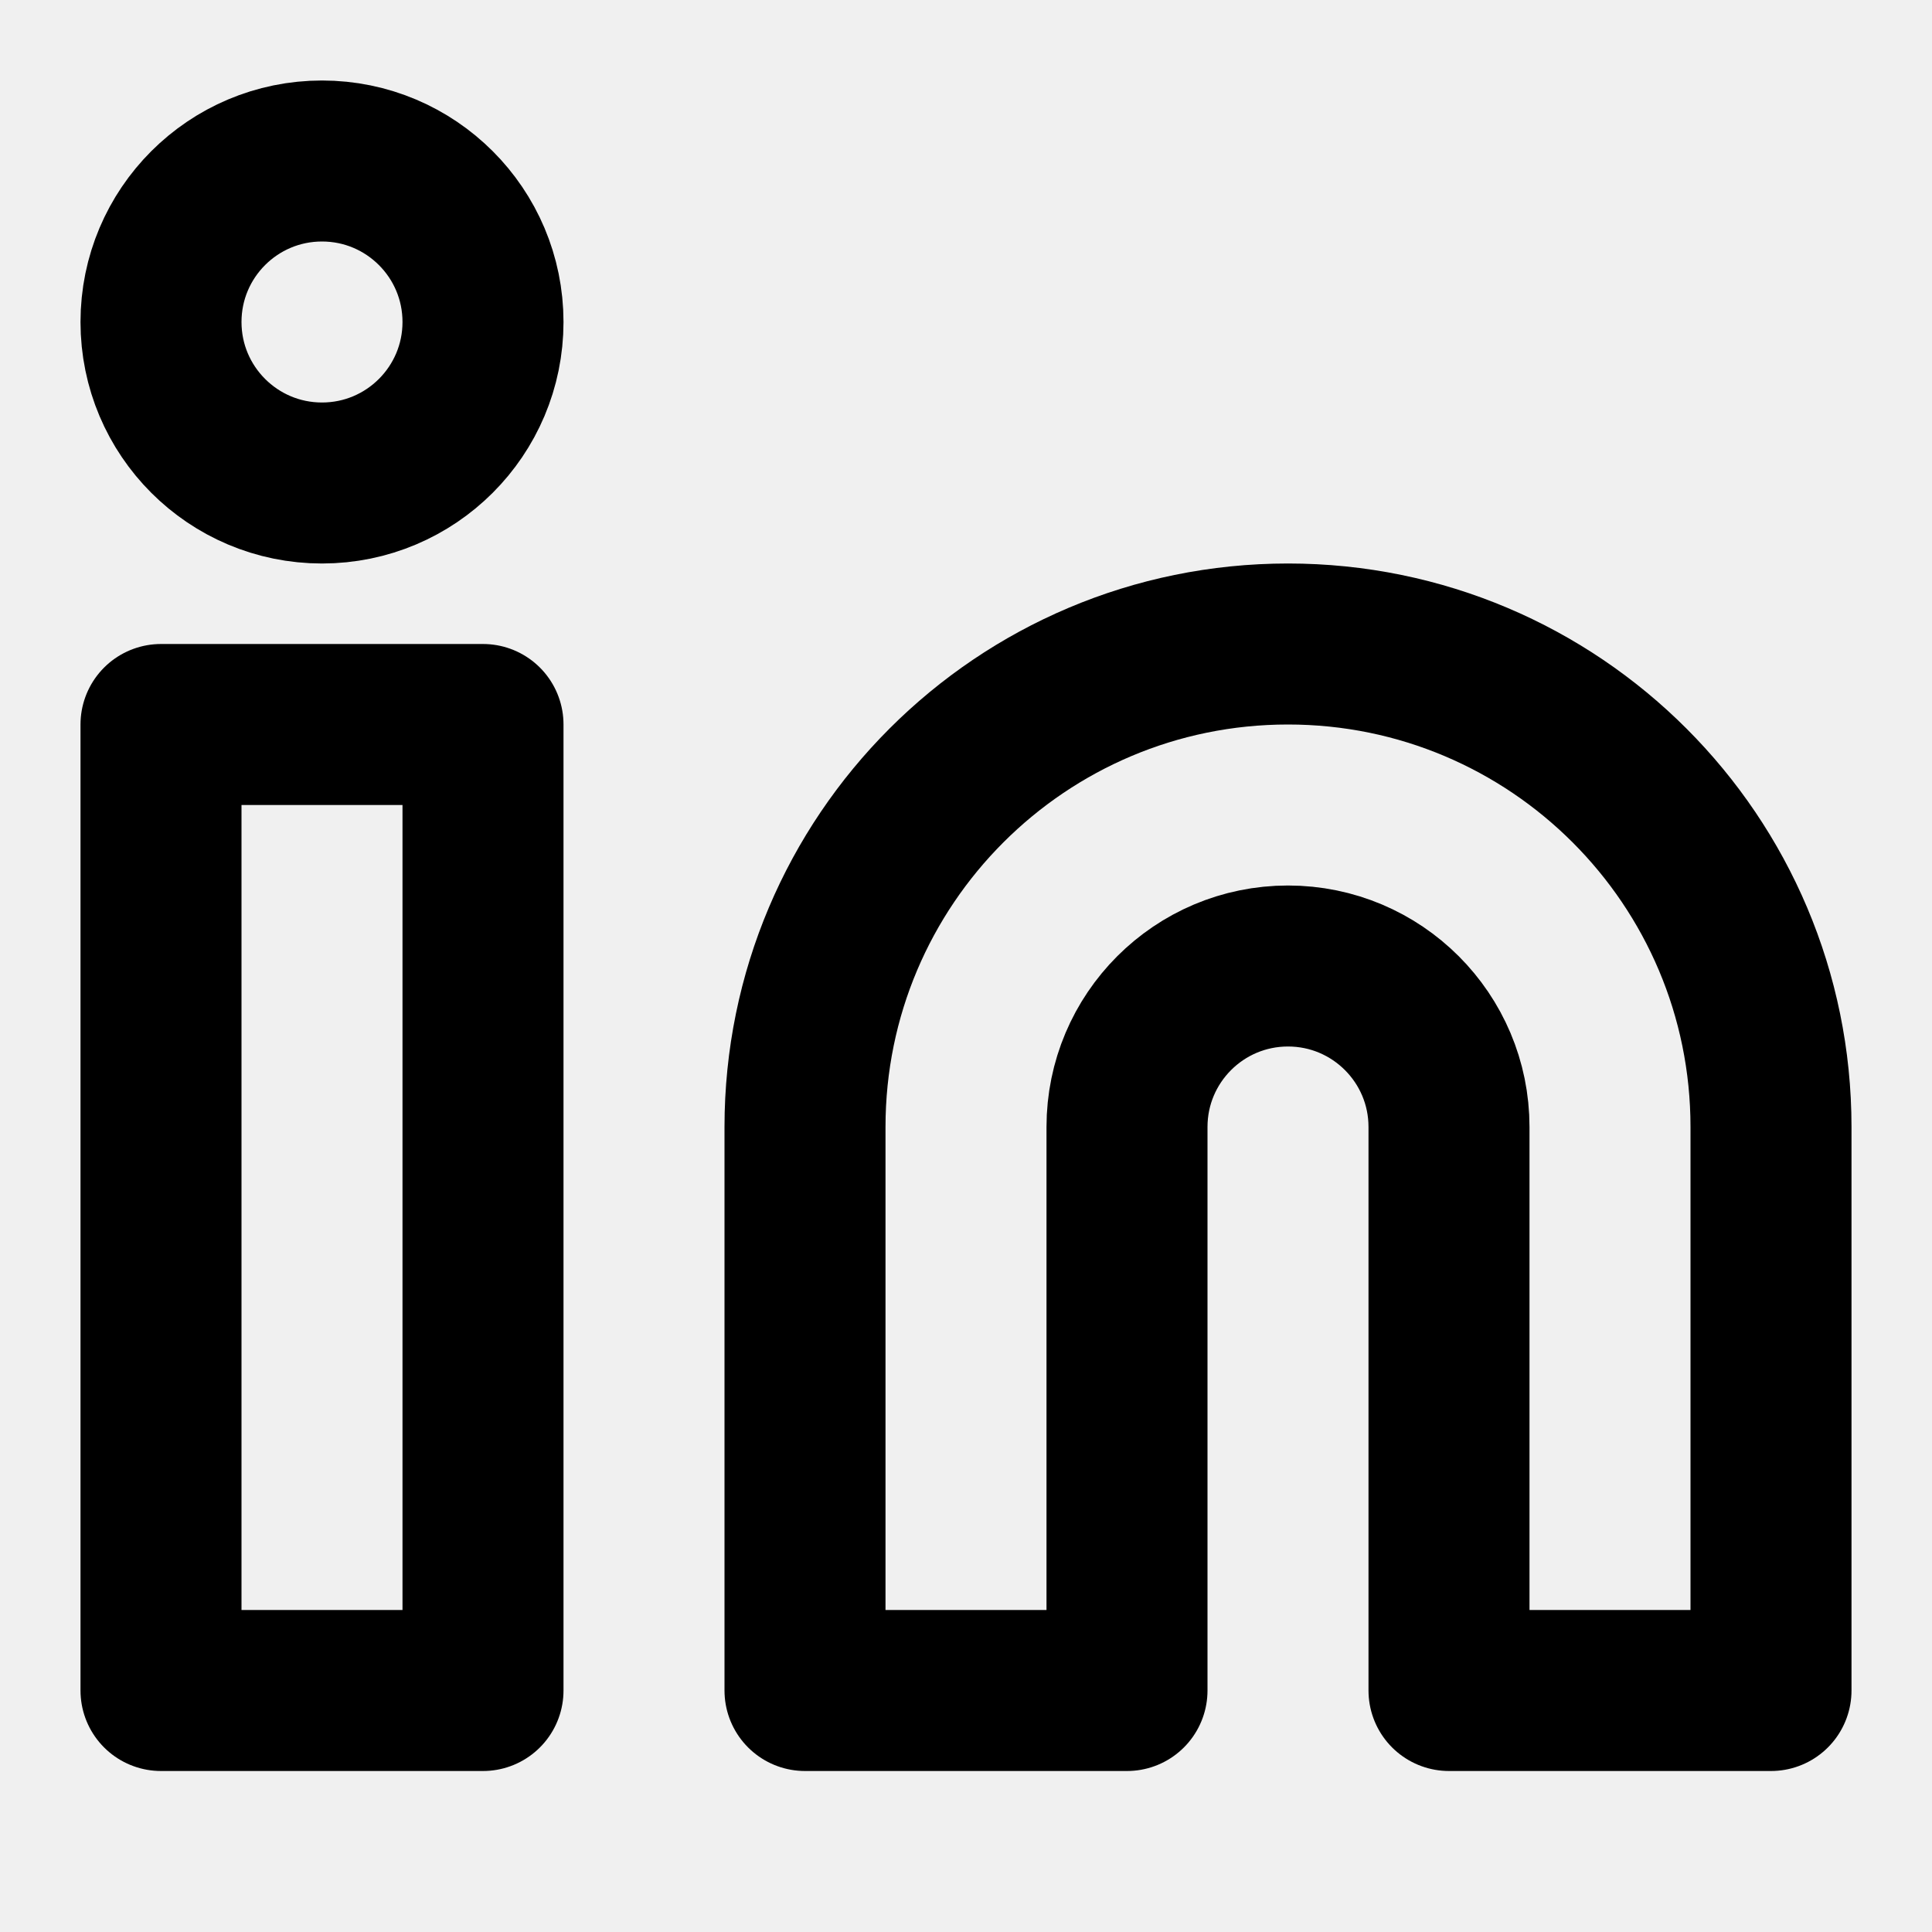
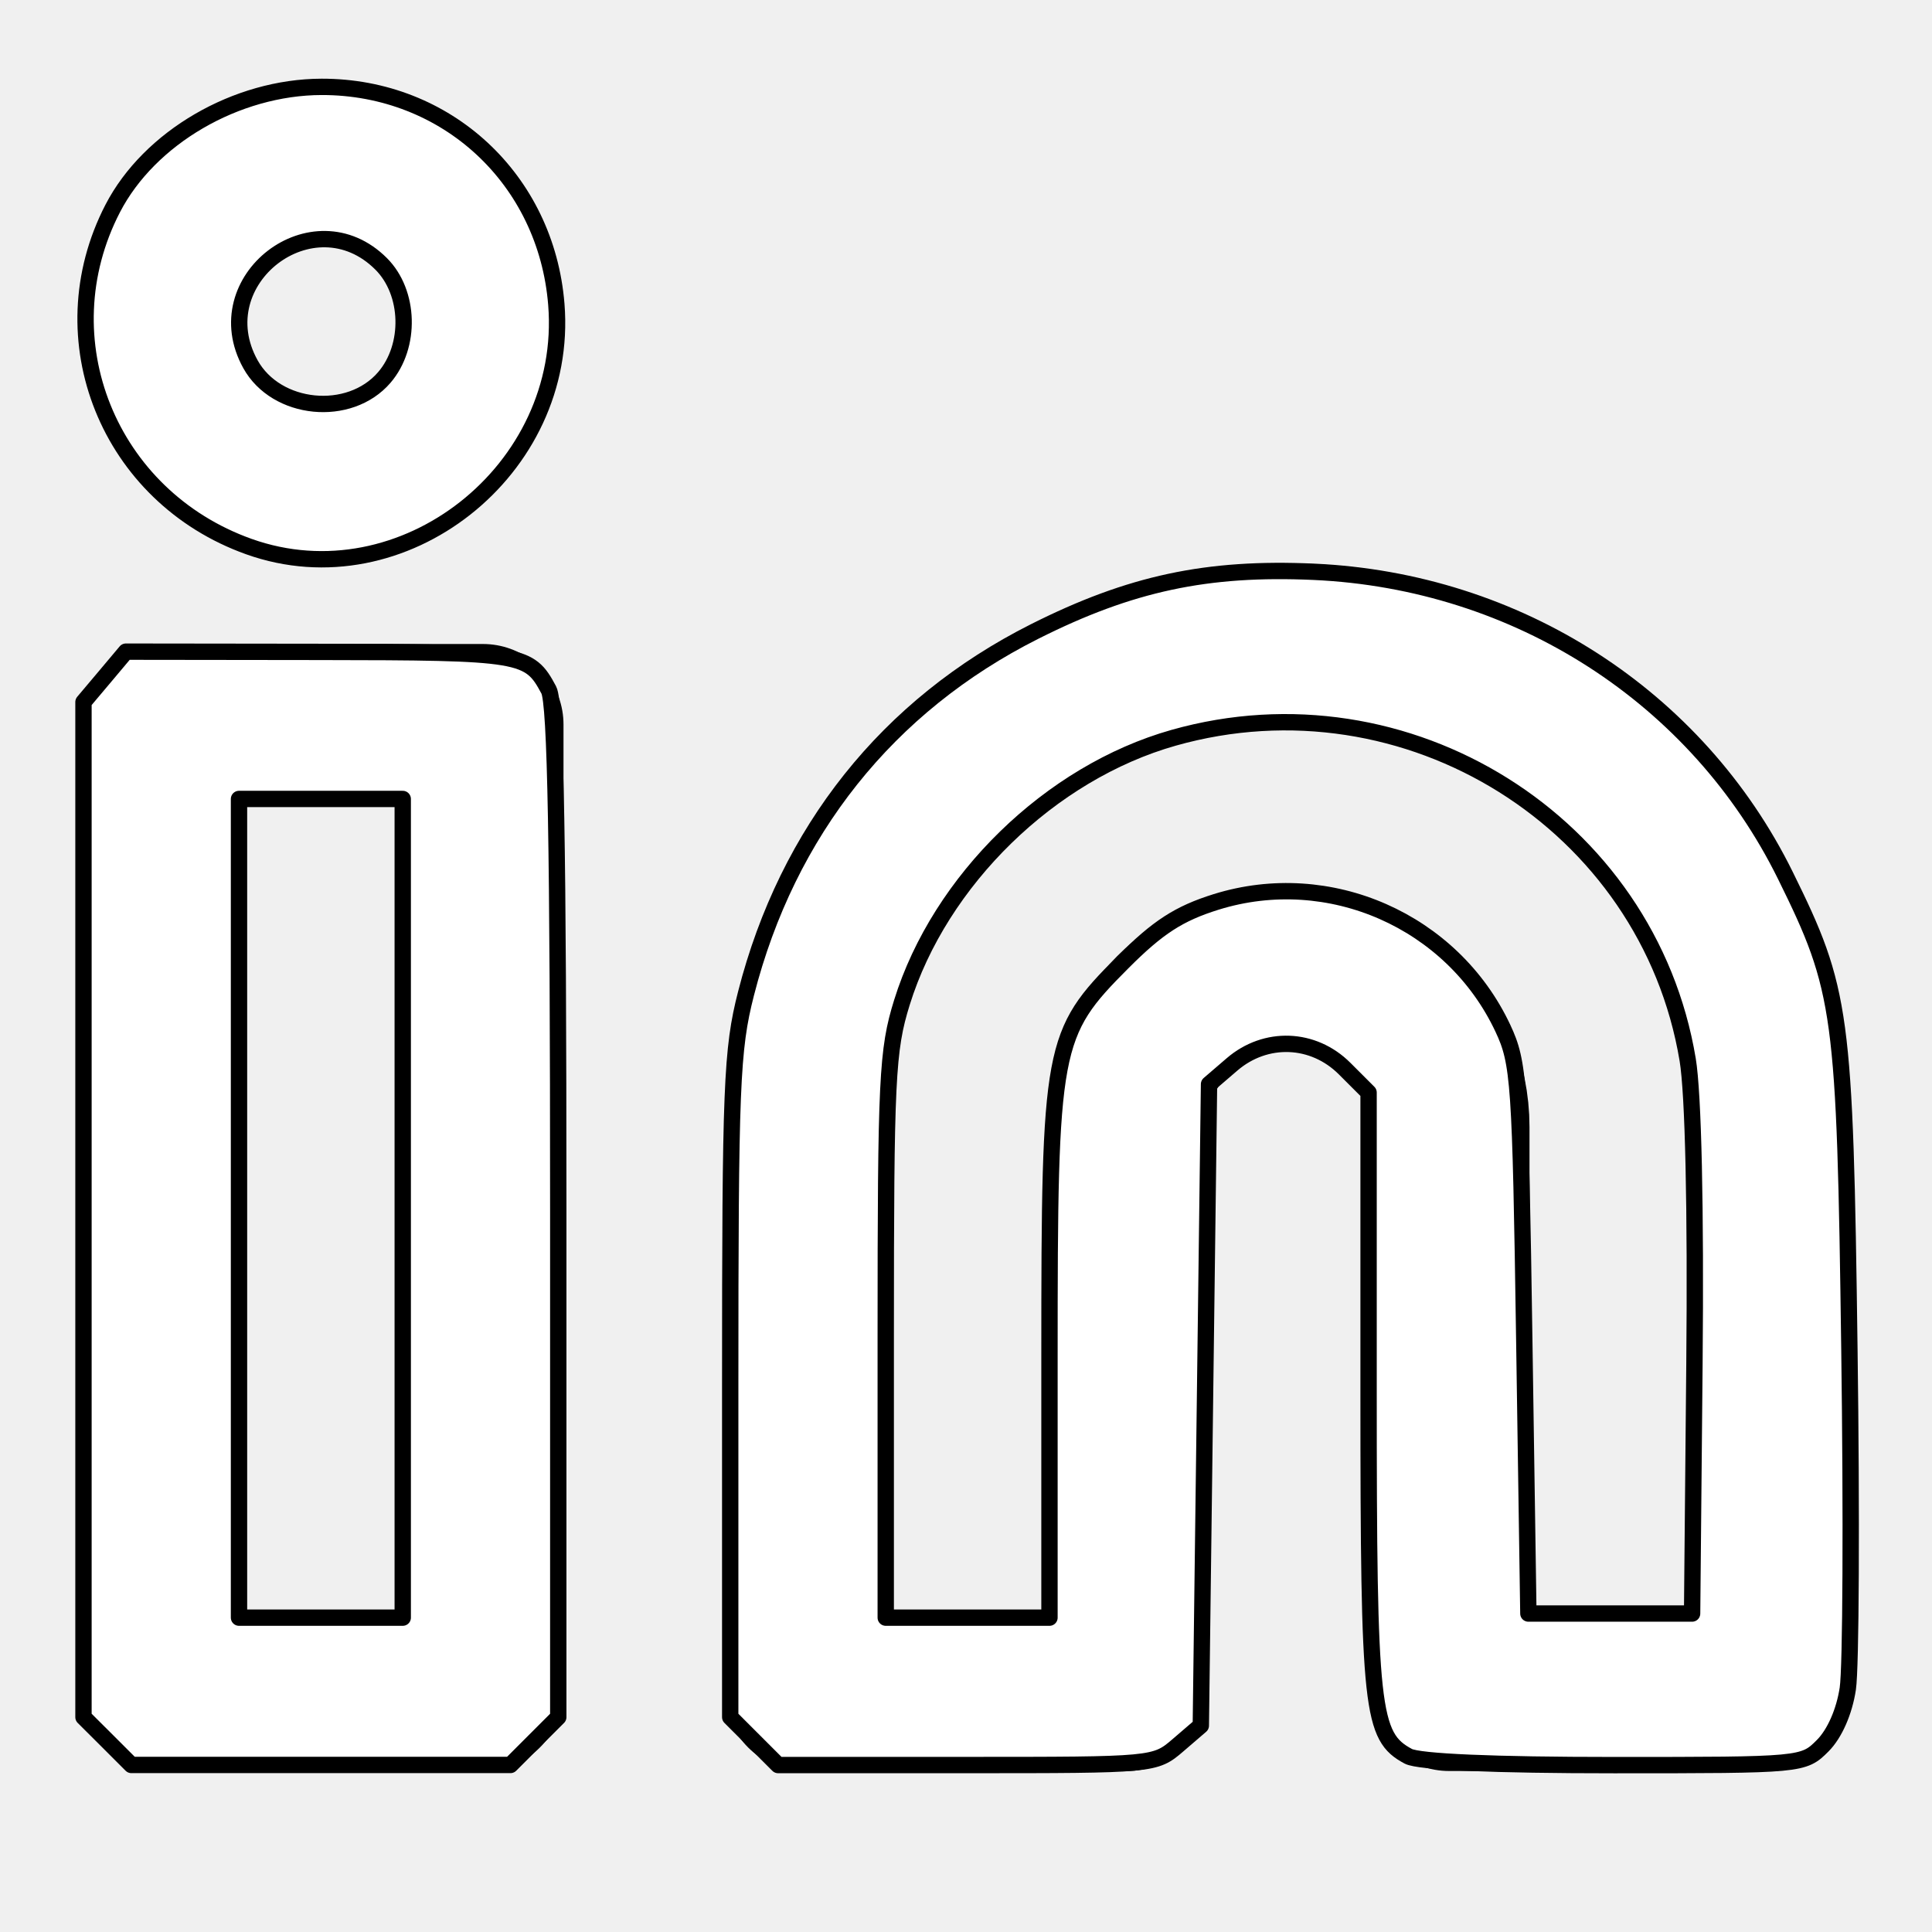
- <svg xmlns="http://www.w3.org/2000/svg" width="24" height="24" viewBox="0 0 24 24" fill="none" stroke="currentColor" stroke-width="2" stroke-linecap="round" stroke-linejoin="round" class="feather feather-linkedin">
-   <path d="M16 8a6 6 0 0 1 6 6v7h-4v-7a2 2 0 0 0-2-2 2 2 0 0 0-2 2v7h-4v-7a6 6 0 0 1 6-6z" />
-   <rect x="2" y="9" width="4" height="12" />
-   <circle cx="4" cy="4" r="2" />
+ <svg xmlns="http://www.w3.org/2000/svg" width="24" height="24" viewBox="0 0 24 24" fill="none" stroke="currentColor" stroke-width="2" stroke-linecap="round" stroke-linejoin="round" class="feather feather-linkedin" version="1.1" id="svg3767">
+   <defs id="defs3771" />
+   <path d="M16 8a6 6 0 0 1 6 6v7h-4v-7a2 2 0 0 0-2-2 2 2 0 0 0-2 2v7h-4v-7a6 6 0 0 1 6-6z" id="path3761" />
+   <rect x="2" y="9" width="4" height="12" id="rect3763" />
+   <circle cx="4" cy="4" r="2" id="circle3765" />
+   <path style="fill:#ffffff;stroke-width:0.203" d="M 1.335,21.628 1.037,21.331 V 15.026 8.721 L 1.301,8.408 1.564,8.095 3.97,8.098 c 2.522,0.003 2.604,0.017 2.847,0.473 0.086,0.162 0.118,1.92 0.118,6.491 V 21.331 l -0.297,0.297 -0.297,0.297 H 3.986 1.632 Z M 5.003,15.01 V 9.925 H 3.986 2.969 v 5.085 5.085 h 1.017 1.017 z" id="path3775" />
+   <path style="fill:#ffffff;stroke-width:0.203" d="M 3.092,6.79 C 1.349,6.168 0.561,4.212 1.4,2.59 1.856,1.709 2.935,1.081 3.996,1.079 5.547,1.077 6.786,2.226 6.911,3.781 7.076,5.839 5.003,7.472 3.092,6.79 Z M 4.774,4.689 C 5.109,4.299 5.091,3.634 4.735,3.278 3.893,2.436 2.532,3.48 3.111,4.524 3.432,5.103 4.341,5.193 4.774,4.689 Z" id="path3777" />
+   <path style="fill:#ffffff;stroke-width:0.203" d="M 9.368,21.628 9.071,21.331 v -4.11 c 0,-3.729 0.018,-4.181 0.196,-4.878 0.516,-2.018 1.761,-3.58 3.585,-4.498 1.188,-0.598 2.143,-0.802 3.469,-0.742 2.529,0.114 4.762,1.552 5.857,3.771 0.704,1.427 0.74,1.69 0.796,5.895 0.028,2.057 0.019,3.951 -0.02,4.208 -0.043,0.286 -0.164,0.561 -0.312,0.709 -0.24,0.24 -0.254,0.241 -2.592,0.241 -1.489,0 -2.426,-0.04 -2.556,-0.11 -0.458,-0.245 -0.493,-0.564 -0.493,-4.522 v -3.723 l -0.297,-0.297 c -0.39,-0.39 -0.982,-0.412 -1.4,-0.052 l -0.285,0.245 -0.051,3.984 -0.051,3.984 -0.285,0.245 c -0.284,0.244 -0.299,0.245 -2.626,0.245 H 9.666 Z m 3.669,-4.776 c 0,-3.873 0.026,-4.011 0.911,-4.898 0.436,-0.437 0.698,-0.606 1.159,-0.75 1.406,-0.438 2.935,0.235 3.562,1.569 0.202,0.43 0.218,0.667 0.266,3.864 l 0.051,3.407 h 1.017 1.017 l 0.029,-3.102 c 0.018,-1.929 -0.014,-3.358 -0.084,-3.778 -0.489,-2.942 -3.487,-4.819 -6.386,-3.999 -1.532,0.433 -2.903,1.769 -3.375,3.288 -0.184,0.591 -0.201,0.947 -0.201,4.144 v 3.498 h 1.017 1.017 z" id="path3779" />
</svg>
